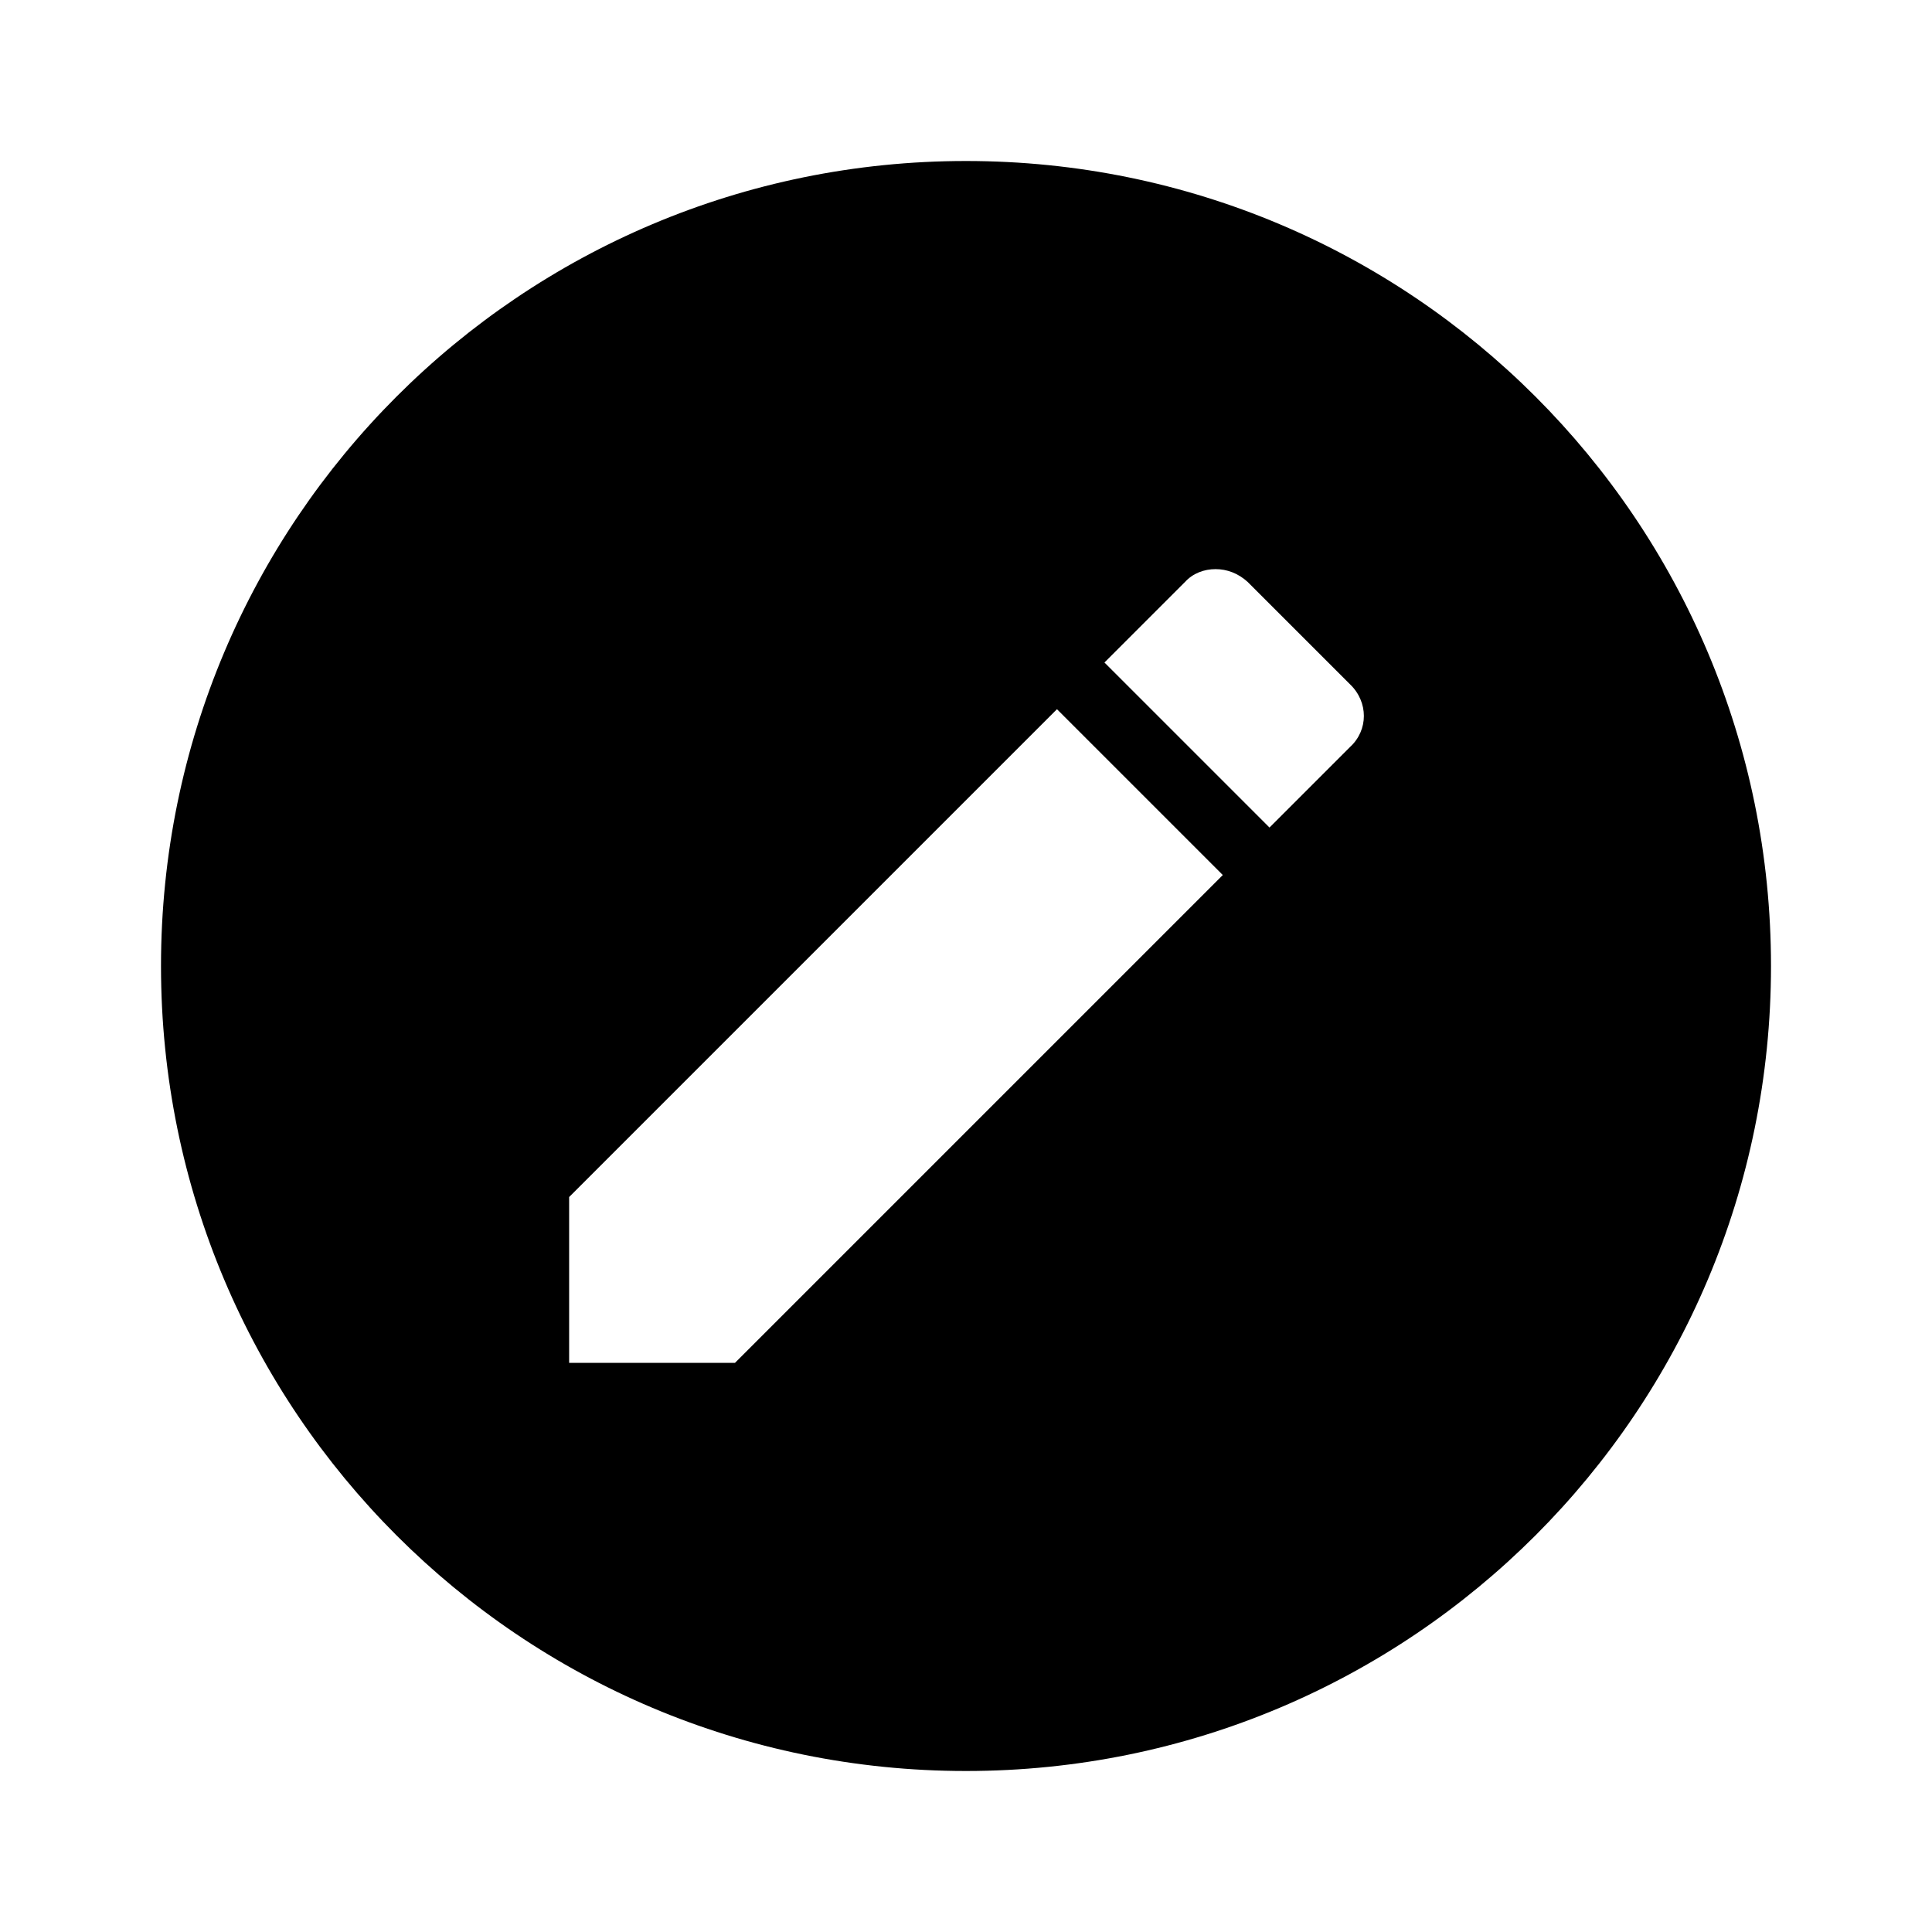
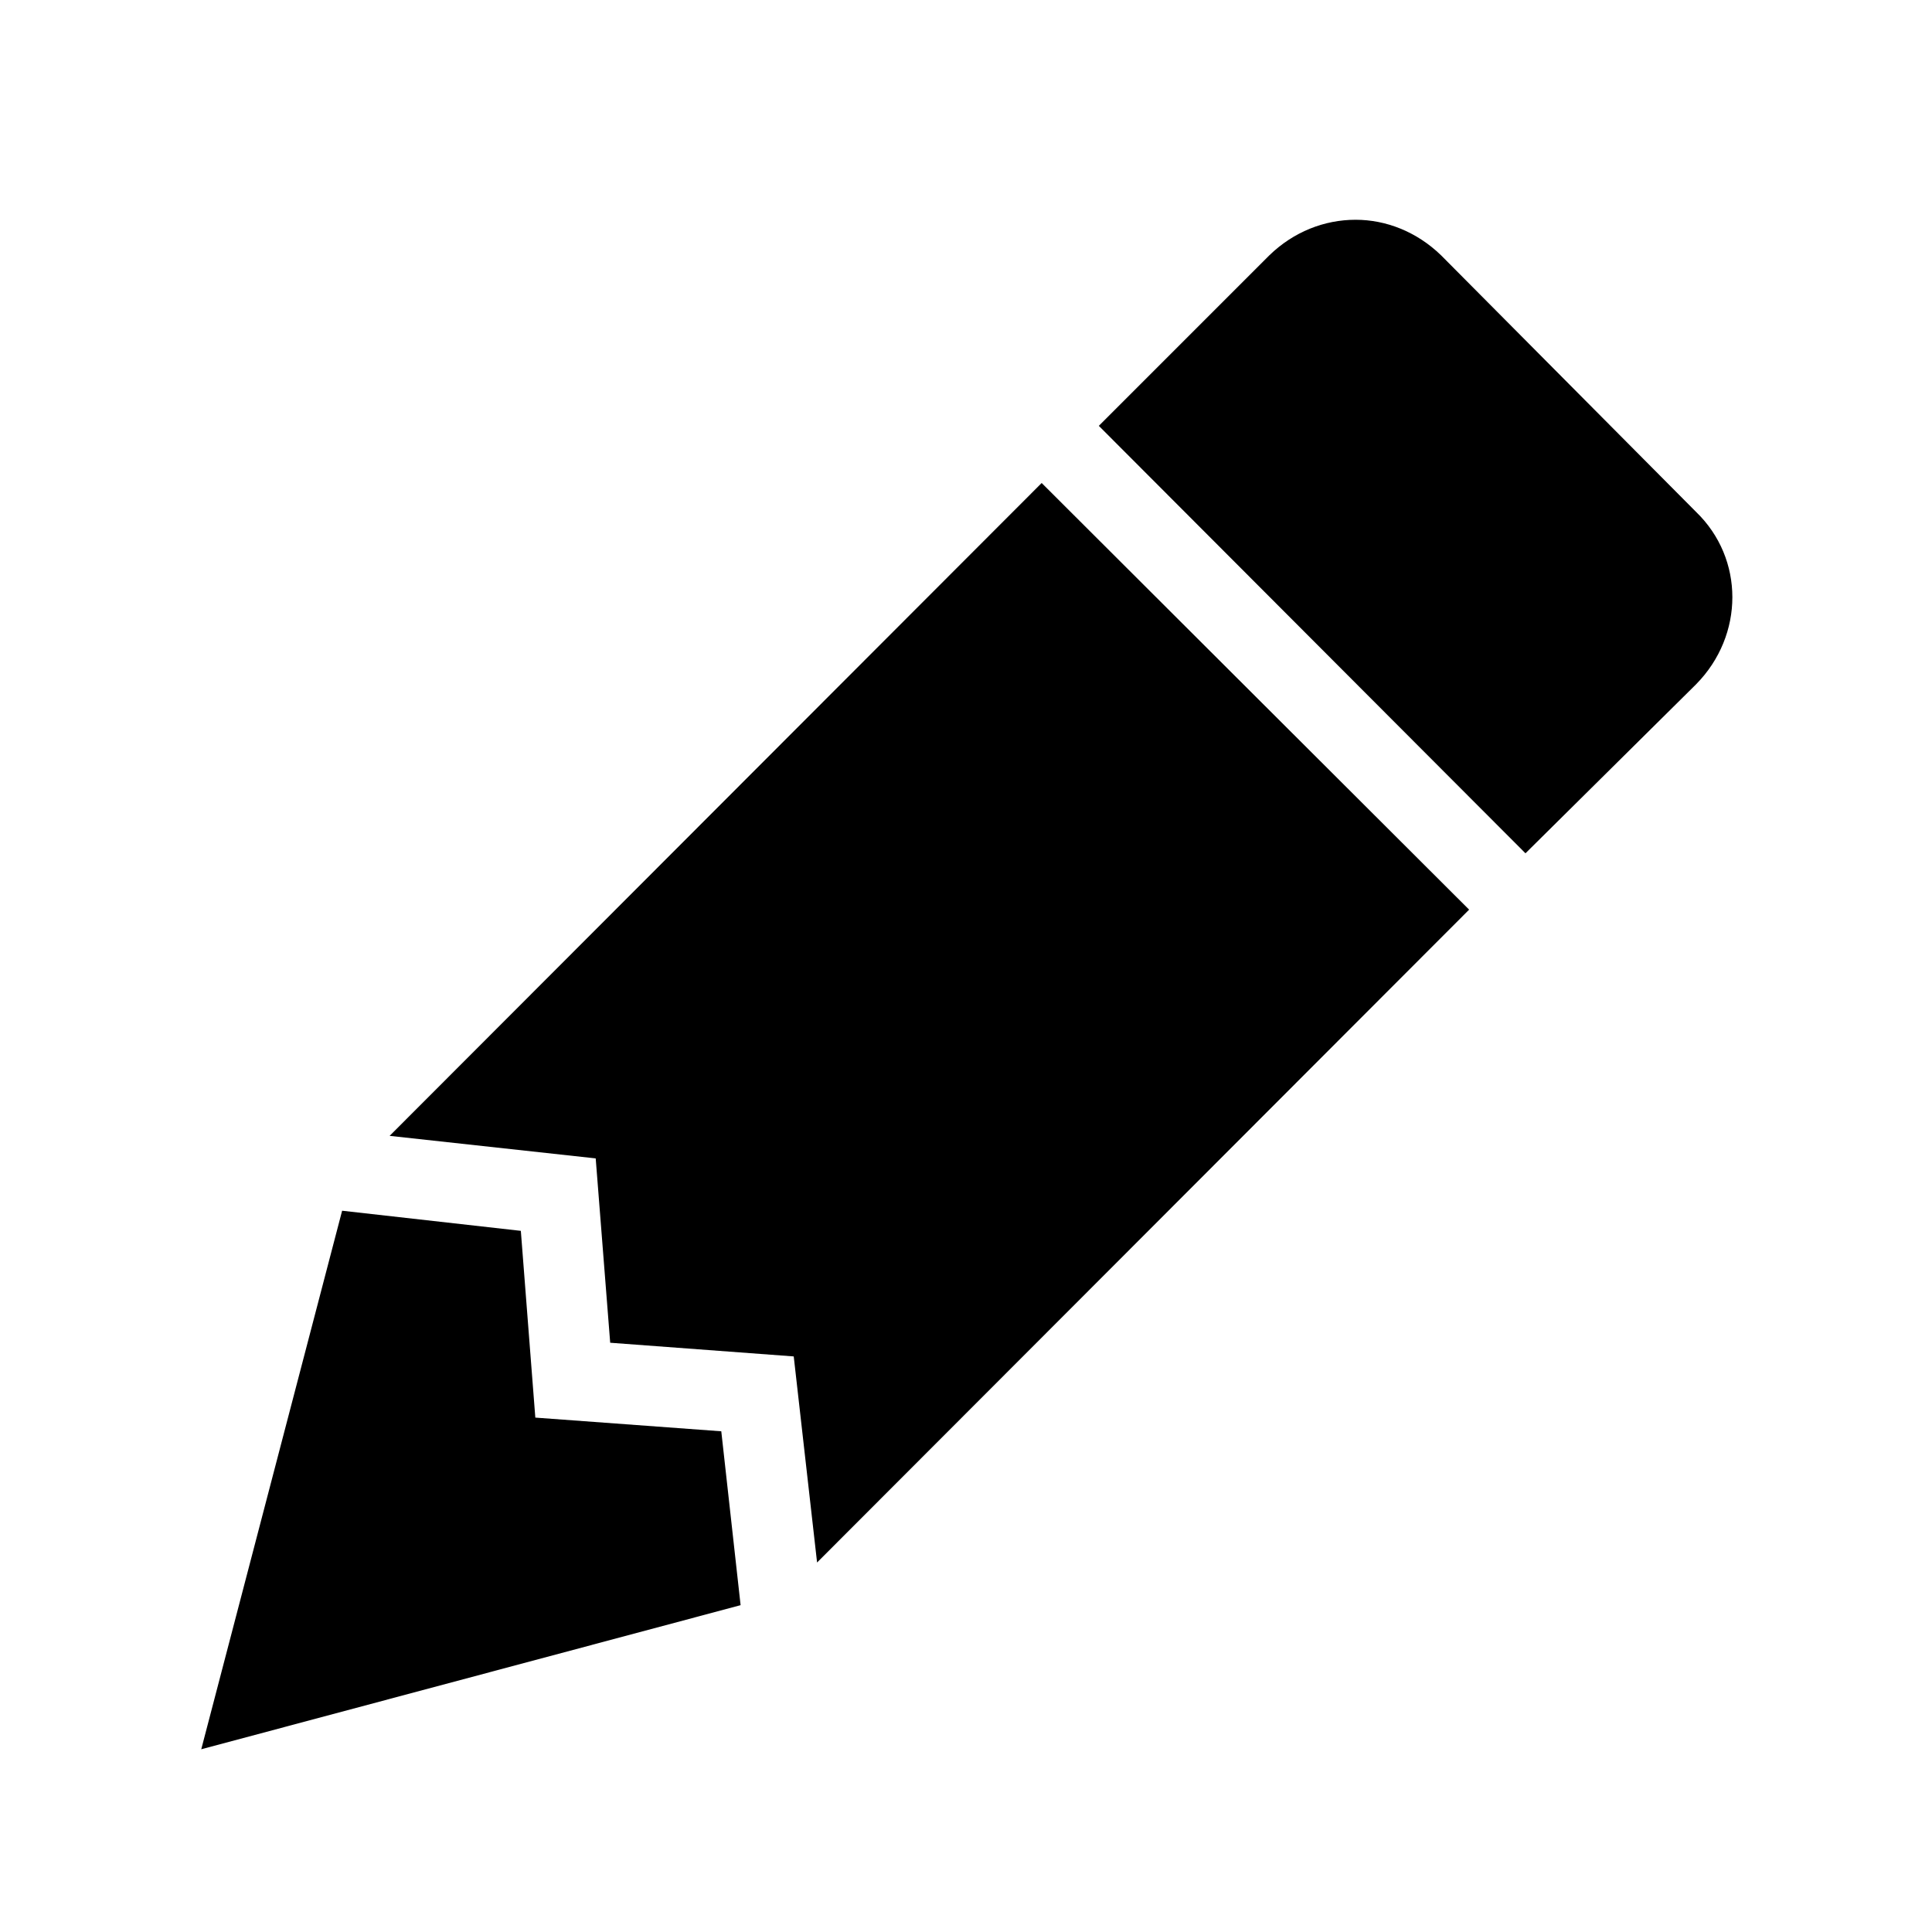
<svg xmlns="http://www.w3.org/2000/svg" viewBox="0 0 24 24">
-   <path d="M12,2C6.47,2 2,6.47 2,12C2,17.53 6.47,22 12,22C17.53,22 22,17.53 22,12C22,6.47 17.53,2 12,2M15.1,7.07C15.24,7.07 15.38,7.12 15.5,7.23L16.77,8.5C17,8.72 17,9.07 16.77,9.28L15.77,10.28L13.72,8.23L14.72,7.23C14.82,7.12 14.96,7.07 15.1,7.07M13.13,8.81L15.19,10.87L9.13,16.93H7.07V14.87L13.13,8.81Z" />
+   <path d="M16.84,2.73C16.45,2.73 16.07,2.88 15.77,3.17L13.65,5.29L18.95,10.6L21.07,8.5C21.67,7.89 21.67,6.94 21.07,6.36L17.9,3.17C17.6,2.88 17.22,2.73 16.84,2.73M12.94,6L4.84,14.11L7.4,14.39L7.58,16.68L9.86,16.85L10.15,19.41L18.25,11.3M4.25,15.04L2.5,21.73L9.2,19.94L8.96,17.78L6.65,17.61L6.47,15.29" />
</svg>
